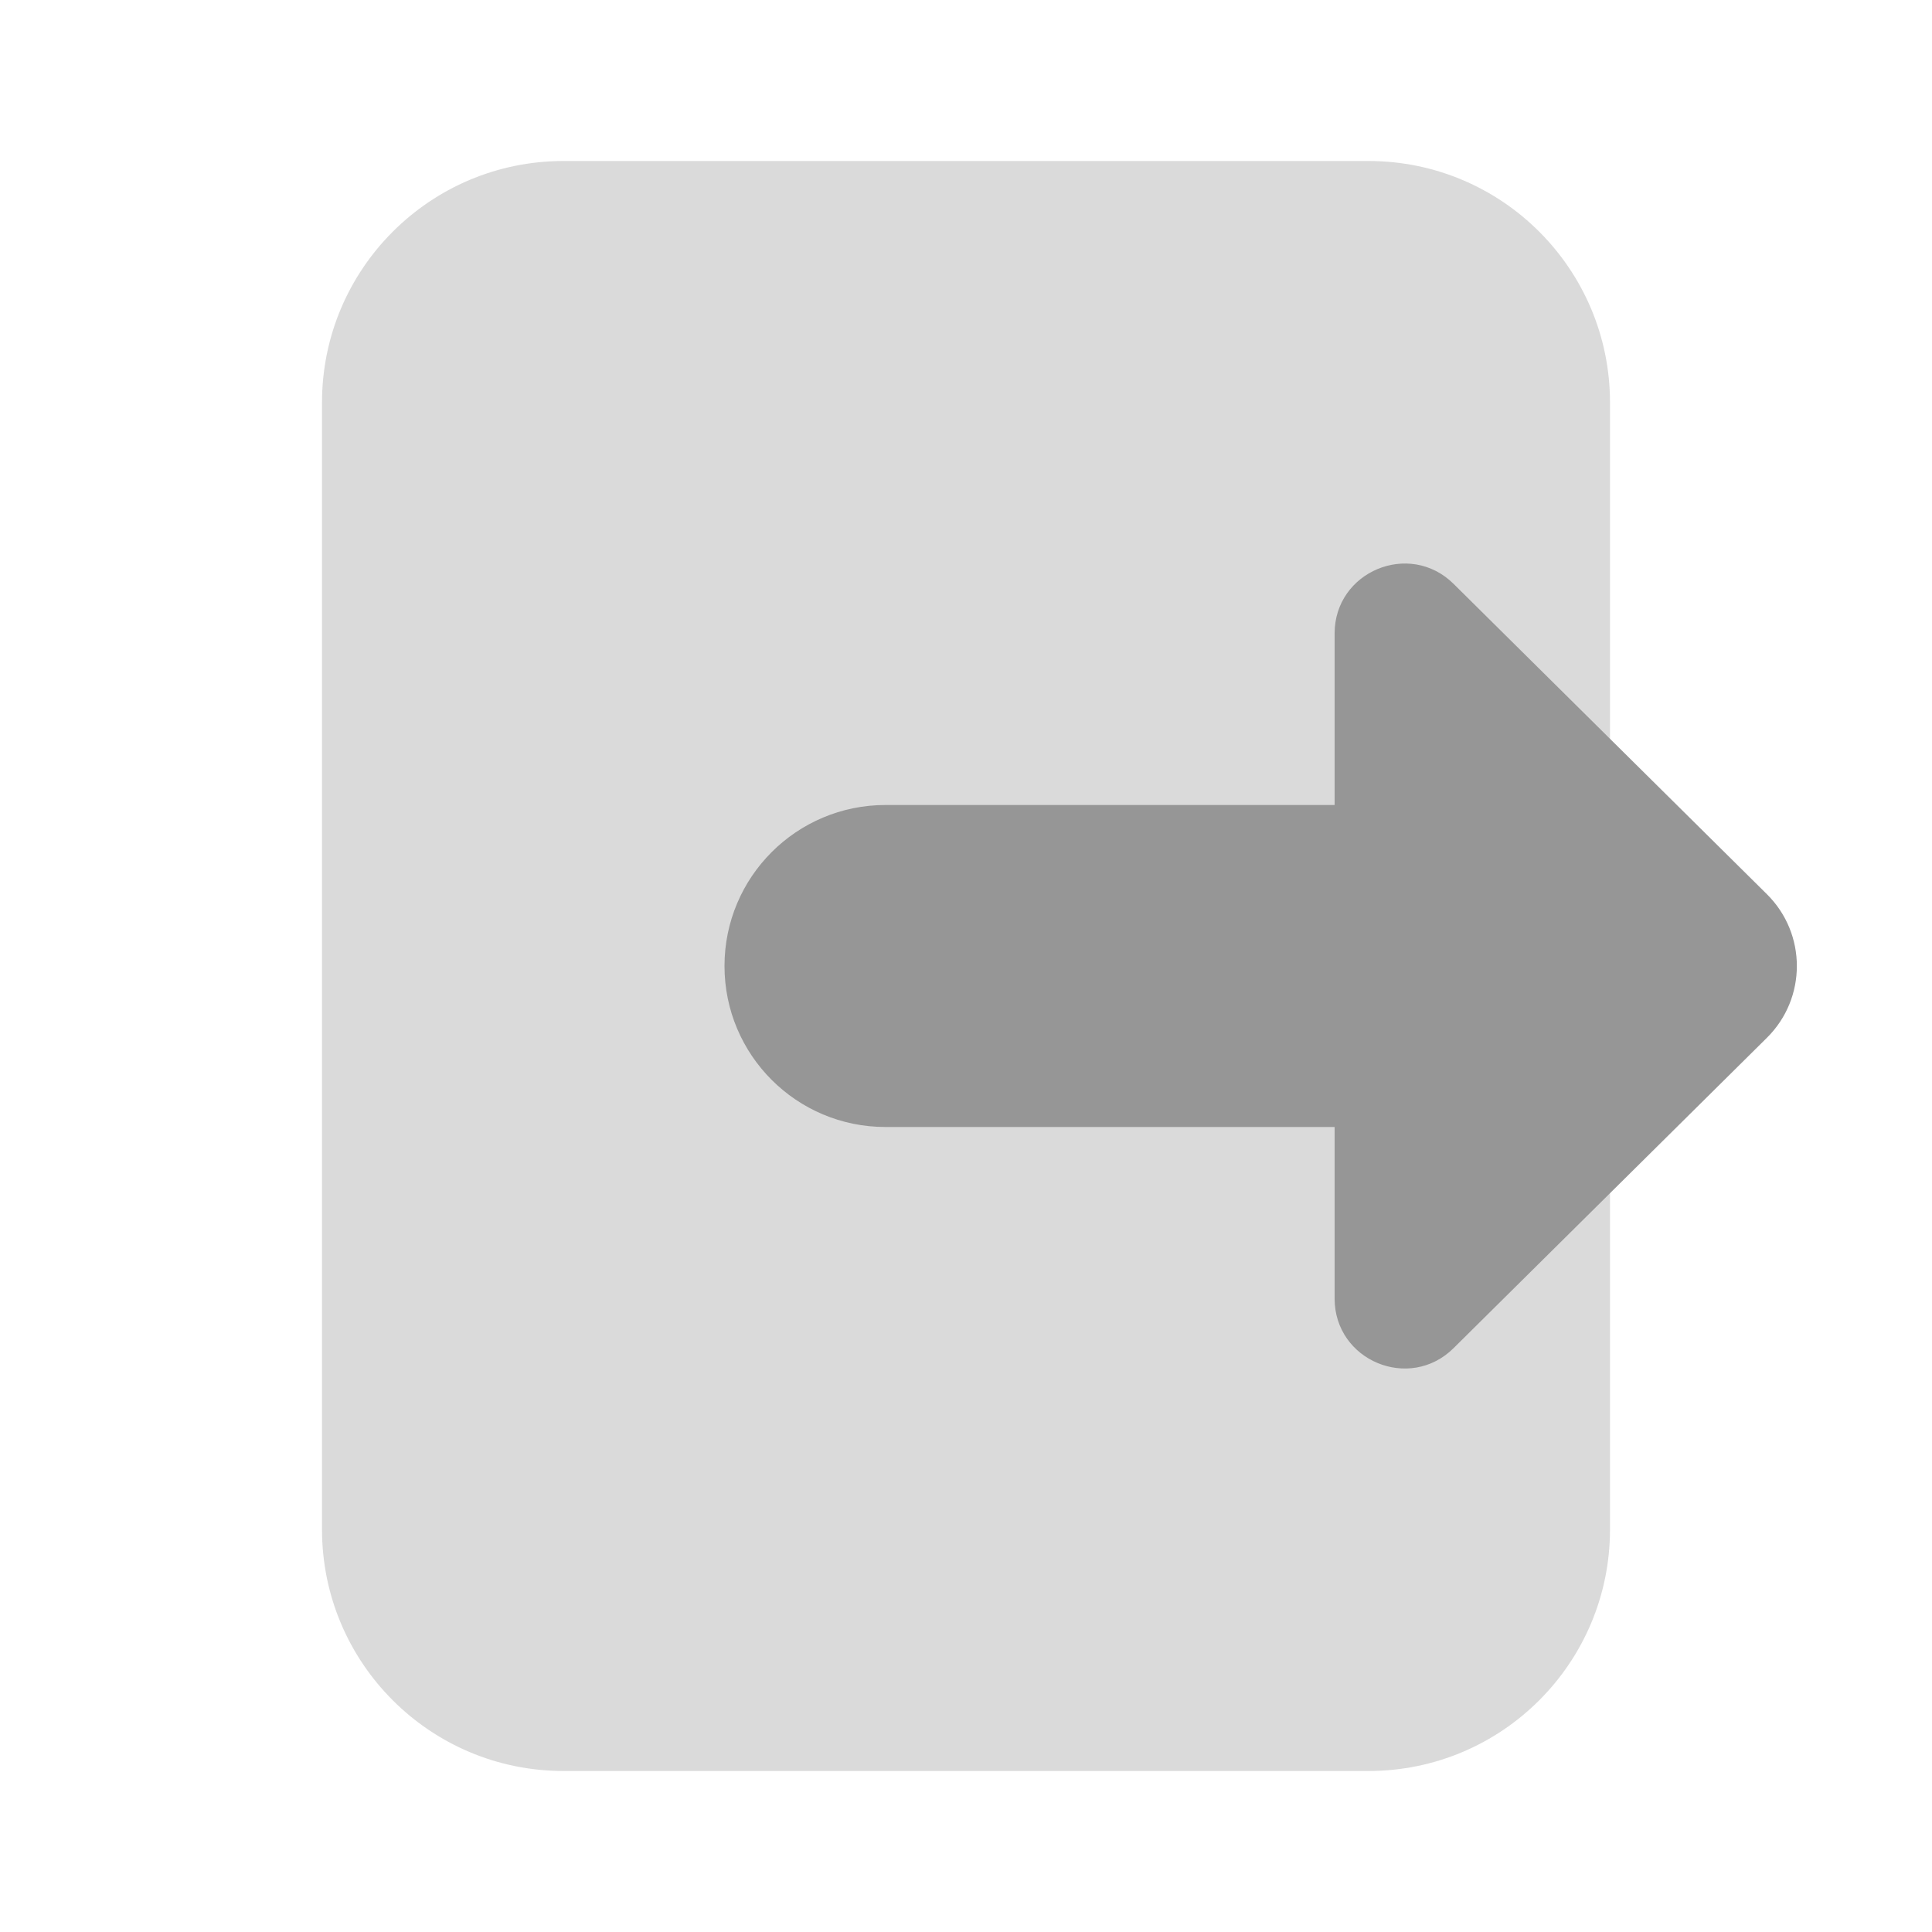
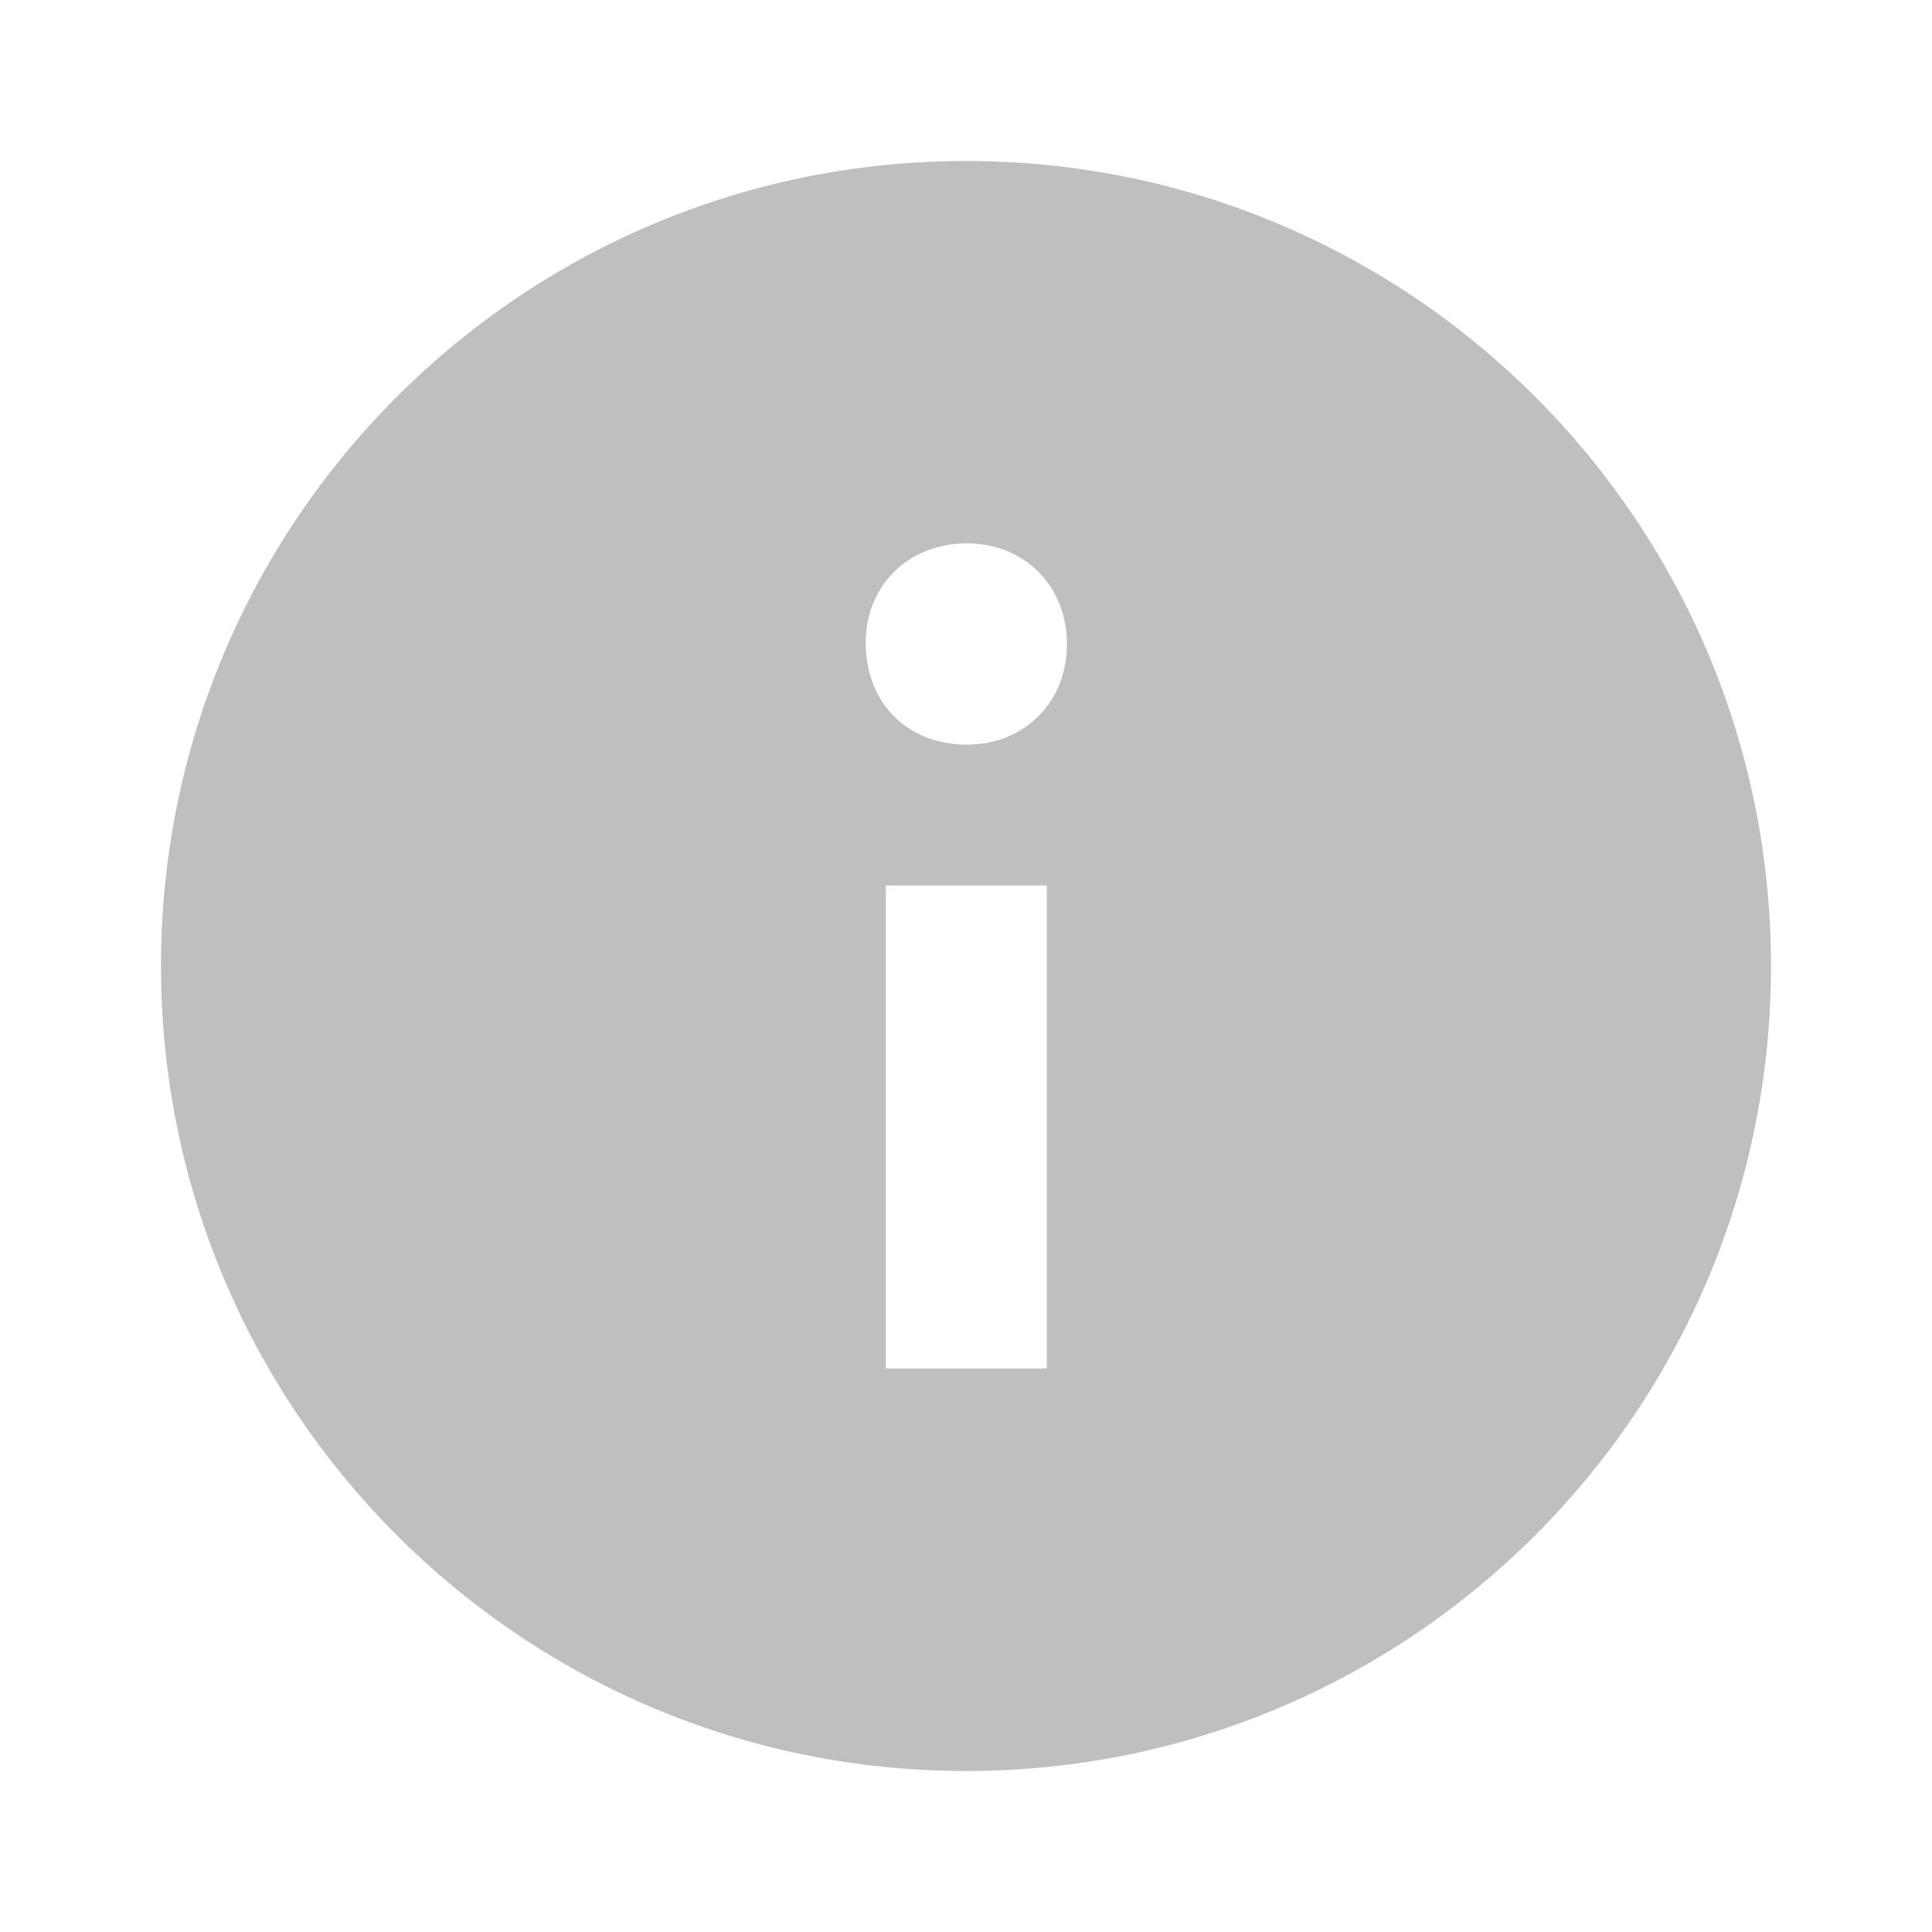
- <svg xmlns="http://www.w3.org/2000/svg" viewBox="0 0 24 24">
-   <path d="M20,5v14c0,1.657-1.343,3-3,3H7c-1.657,0-3-1.343-3-3V5c0-1.657,1.343-3,3-3h10C18.657,2,20,3.343,20,5z" opacity=".35" fill="#969696" />
-   <path d="M18,10h-7c-1.105,0-2,0.895-2,2s0.895,2,2,2h7V10z" fill="#969696" />
-   <path d="M16.579,16.131c0,0.771,0.93,1.159,1.478,0.616l3.893-3.856c0.495-0.491,0.495-1.291,0-1.782l-3.893-3.856c-0.548-0.542-1.478-0.154-1.478,0.616V16.131z" fill="#969696" />
+ <svg xmlns="http://www.w3.org/2000/svg" width="24px" height="24px" viewBox="0 0 24 24" version="1.1">
+   <g id="surface1">
+     <path style=" stroke:none;fill-rule:evenodd;fill:rgb(74.902%,74.902%,74.902%);fill-opacity:1;" d="M 12 2 C 17.523 2 22 6.477 22 12 C 22 17.523 17.523 22 12 22 C 6.477 22 2 17.523 2 12 C 2 6.477 6.477 2 12 2 Z M 13.004 11 L 11.004 11 L 11.004 17 L 13.004 17 Z M 12.012 6.75 C 11.281 6.75 10.754 7.277 10.754 7.984 C 10.754 8.727 11.266 9.25 12.012 9.25 C 12.723 9.25 13.254 8.727 13.254 8 C 13.254 7.277 12.723 6.75 12.012 6.75 Z M 12.012 6.75 " />
+   </g>
</svg>
